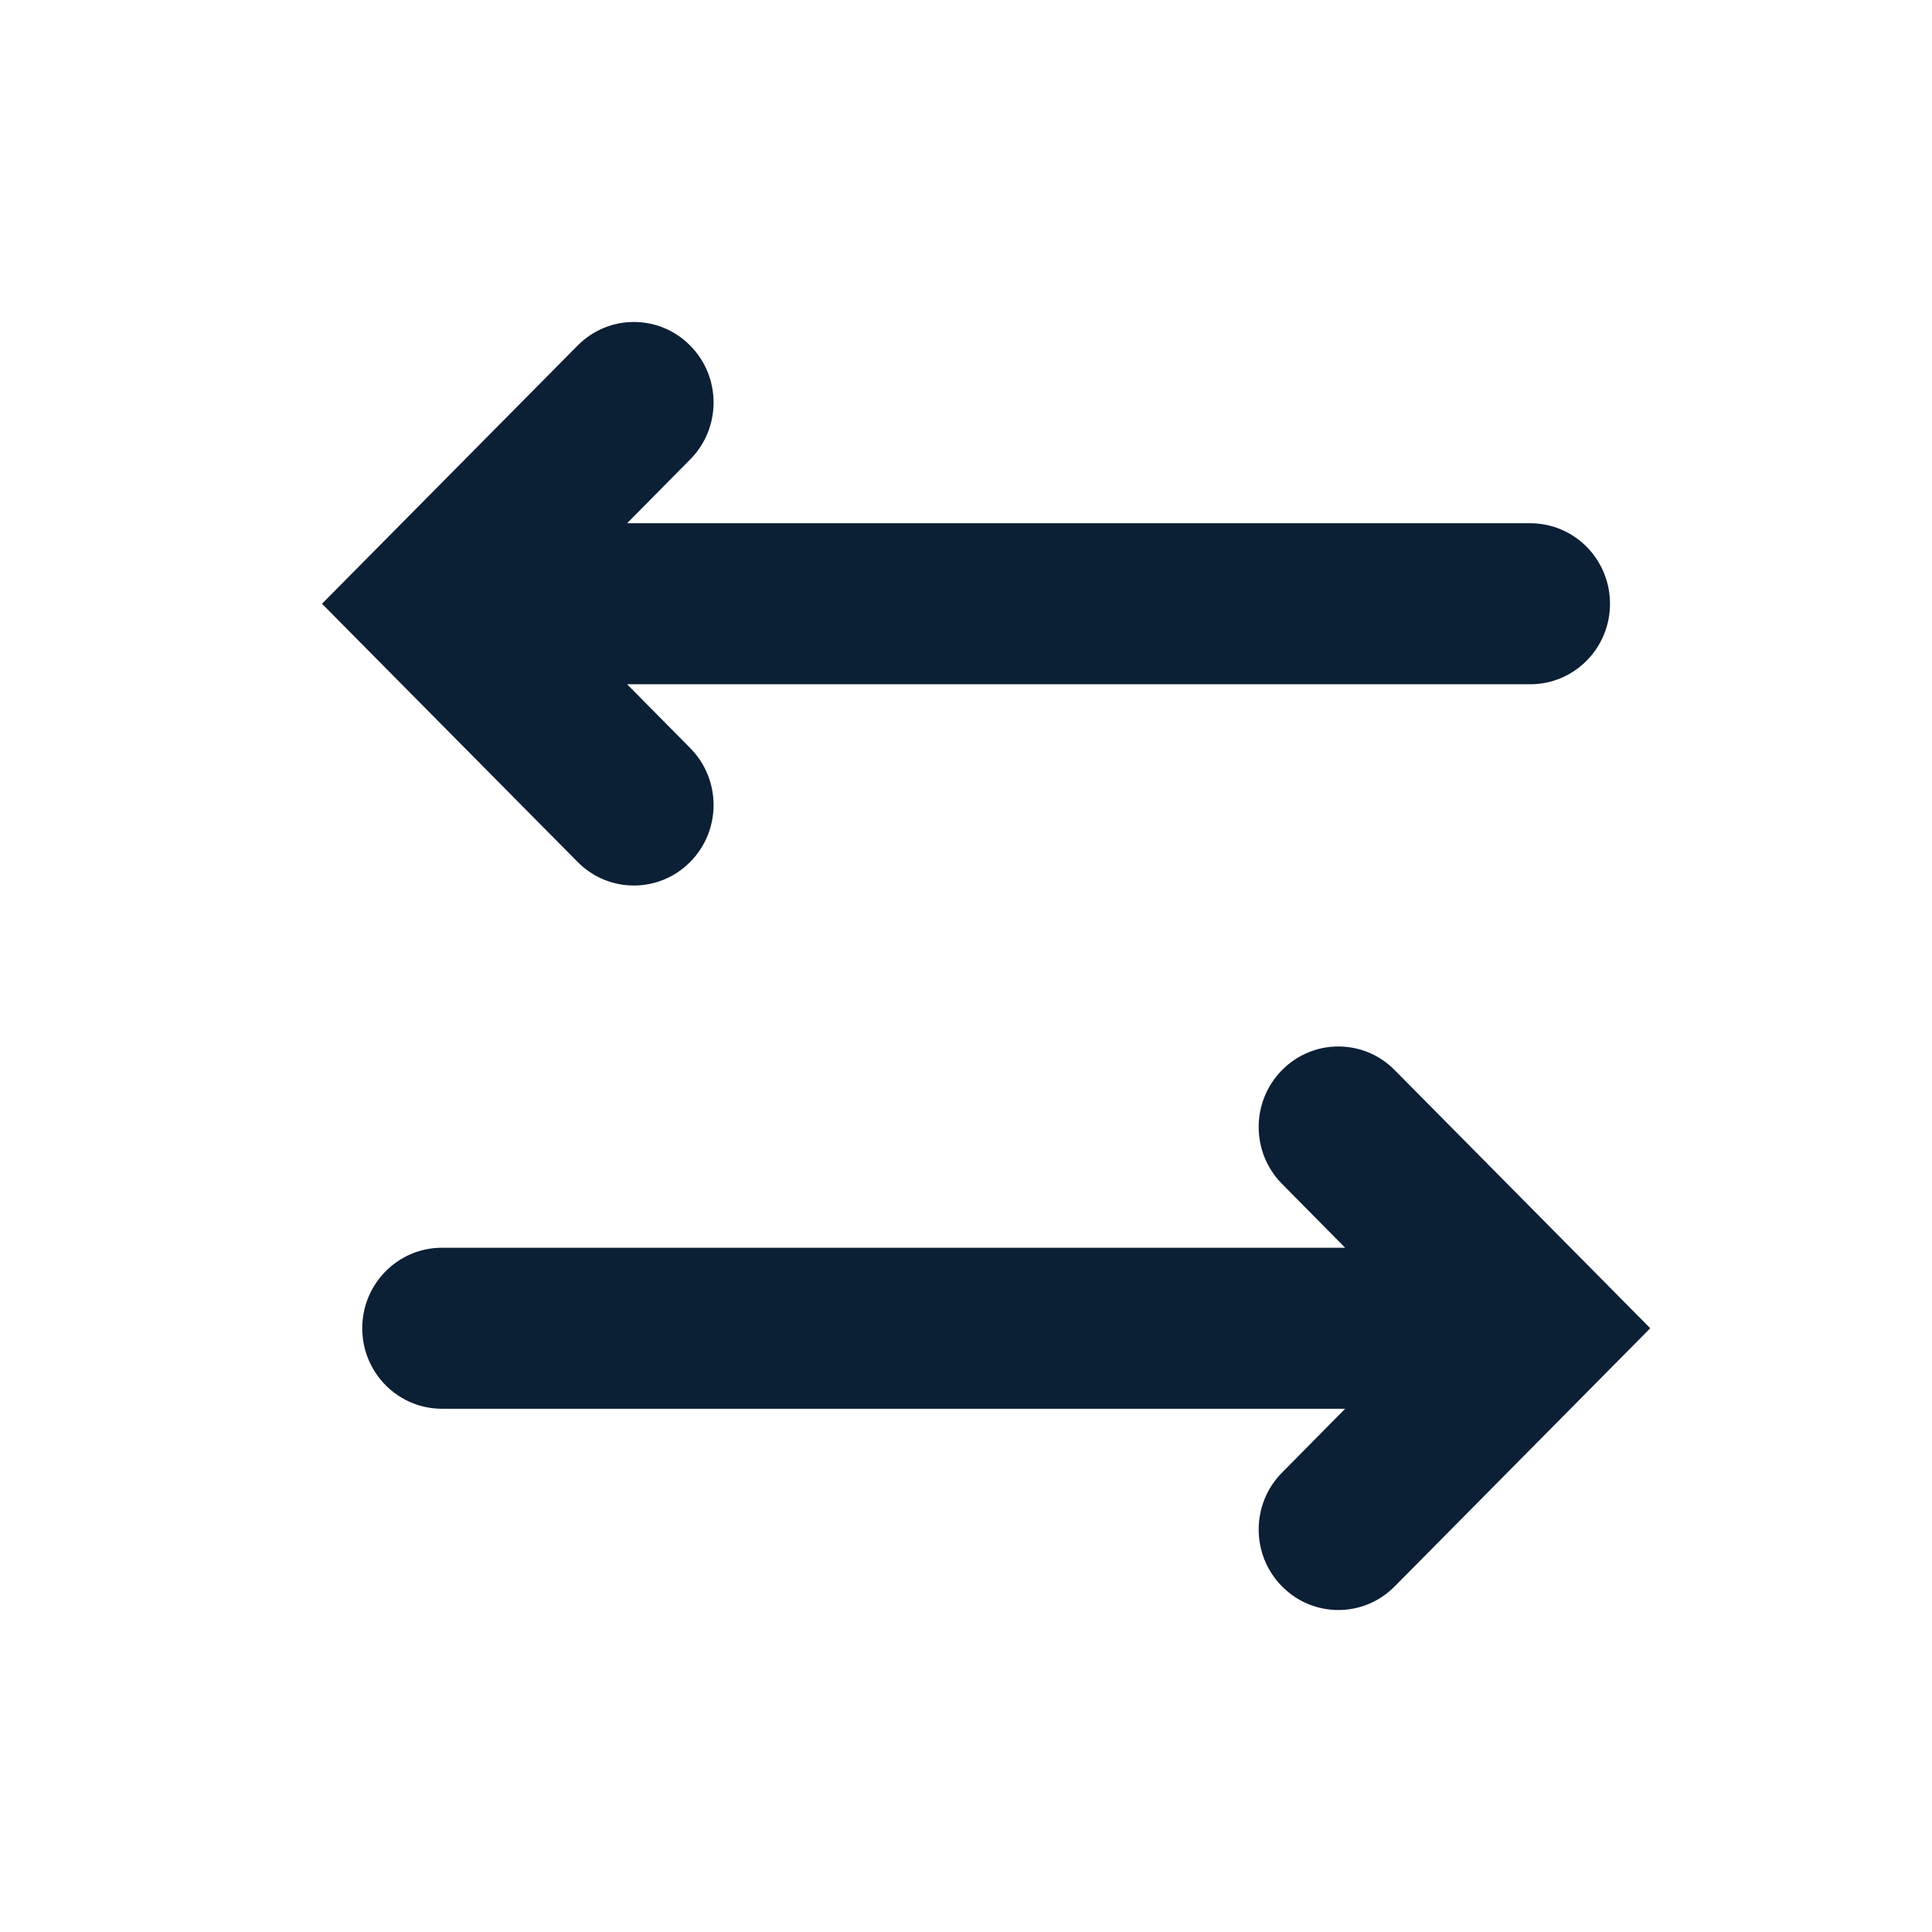
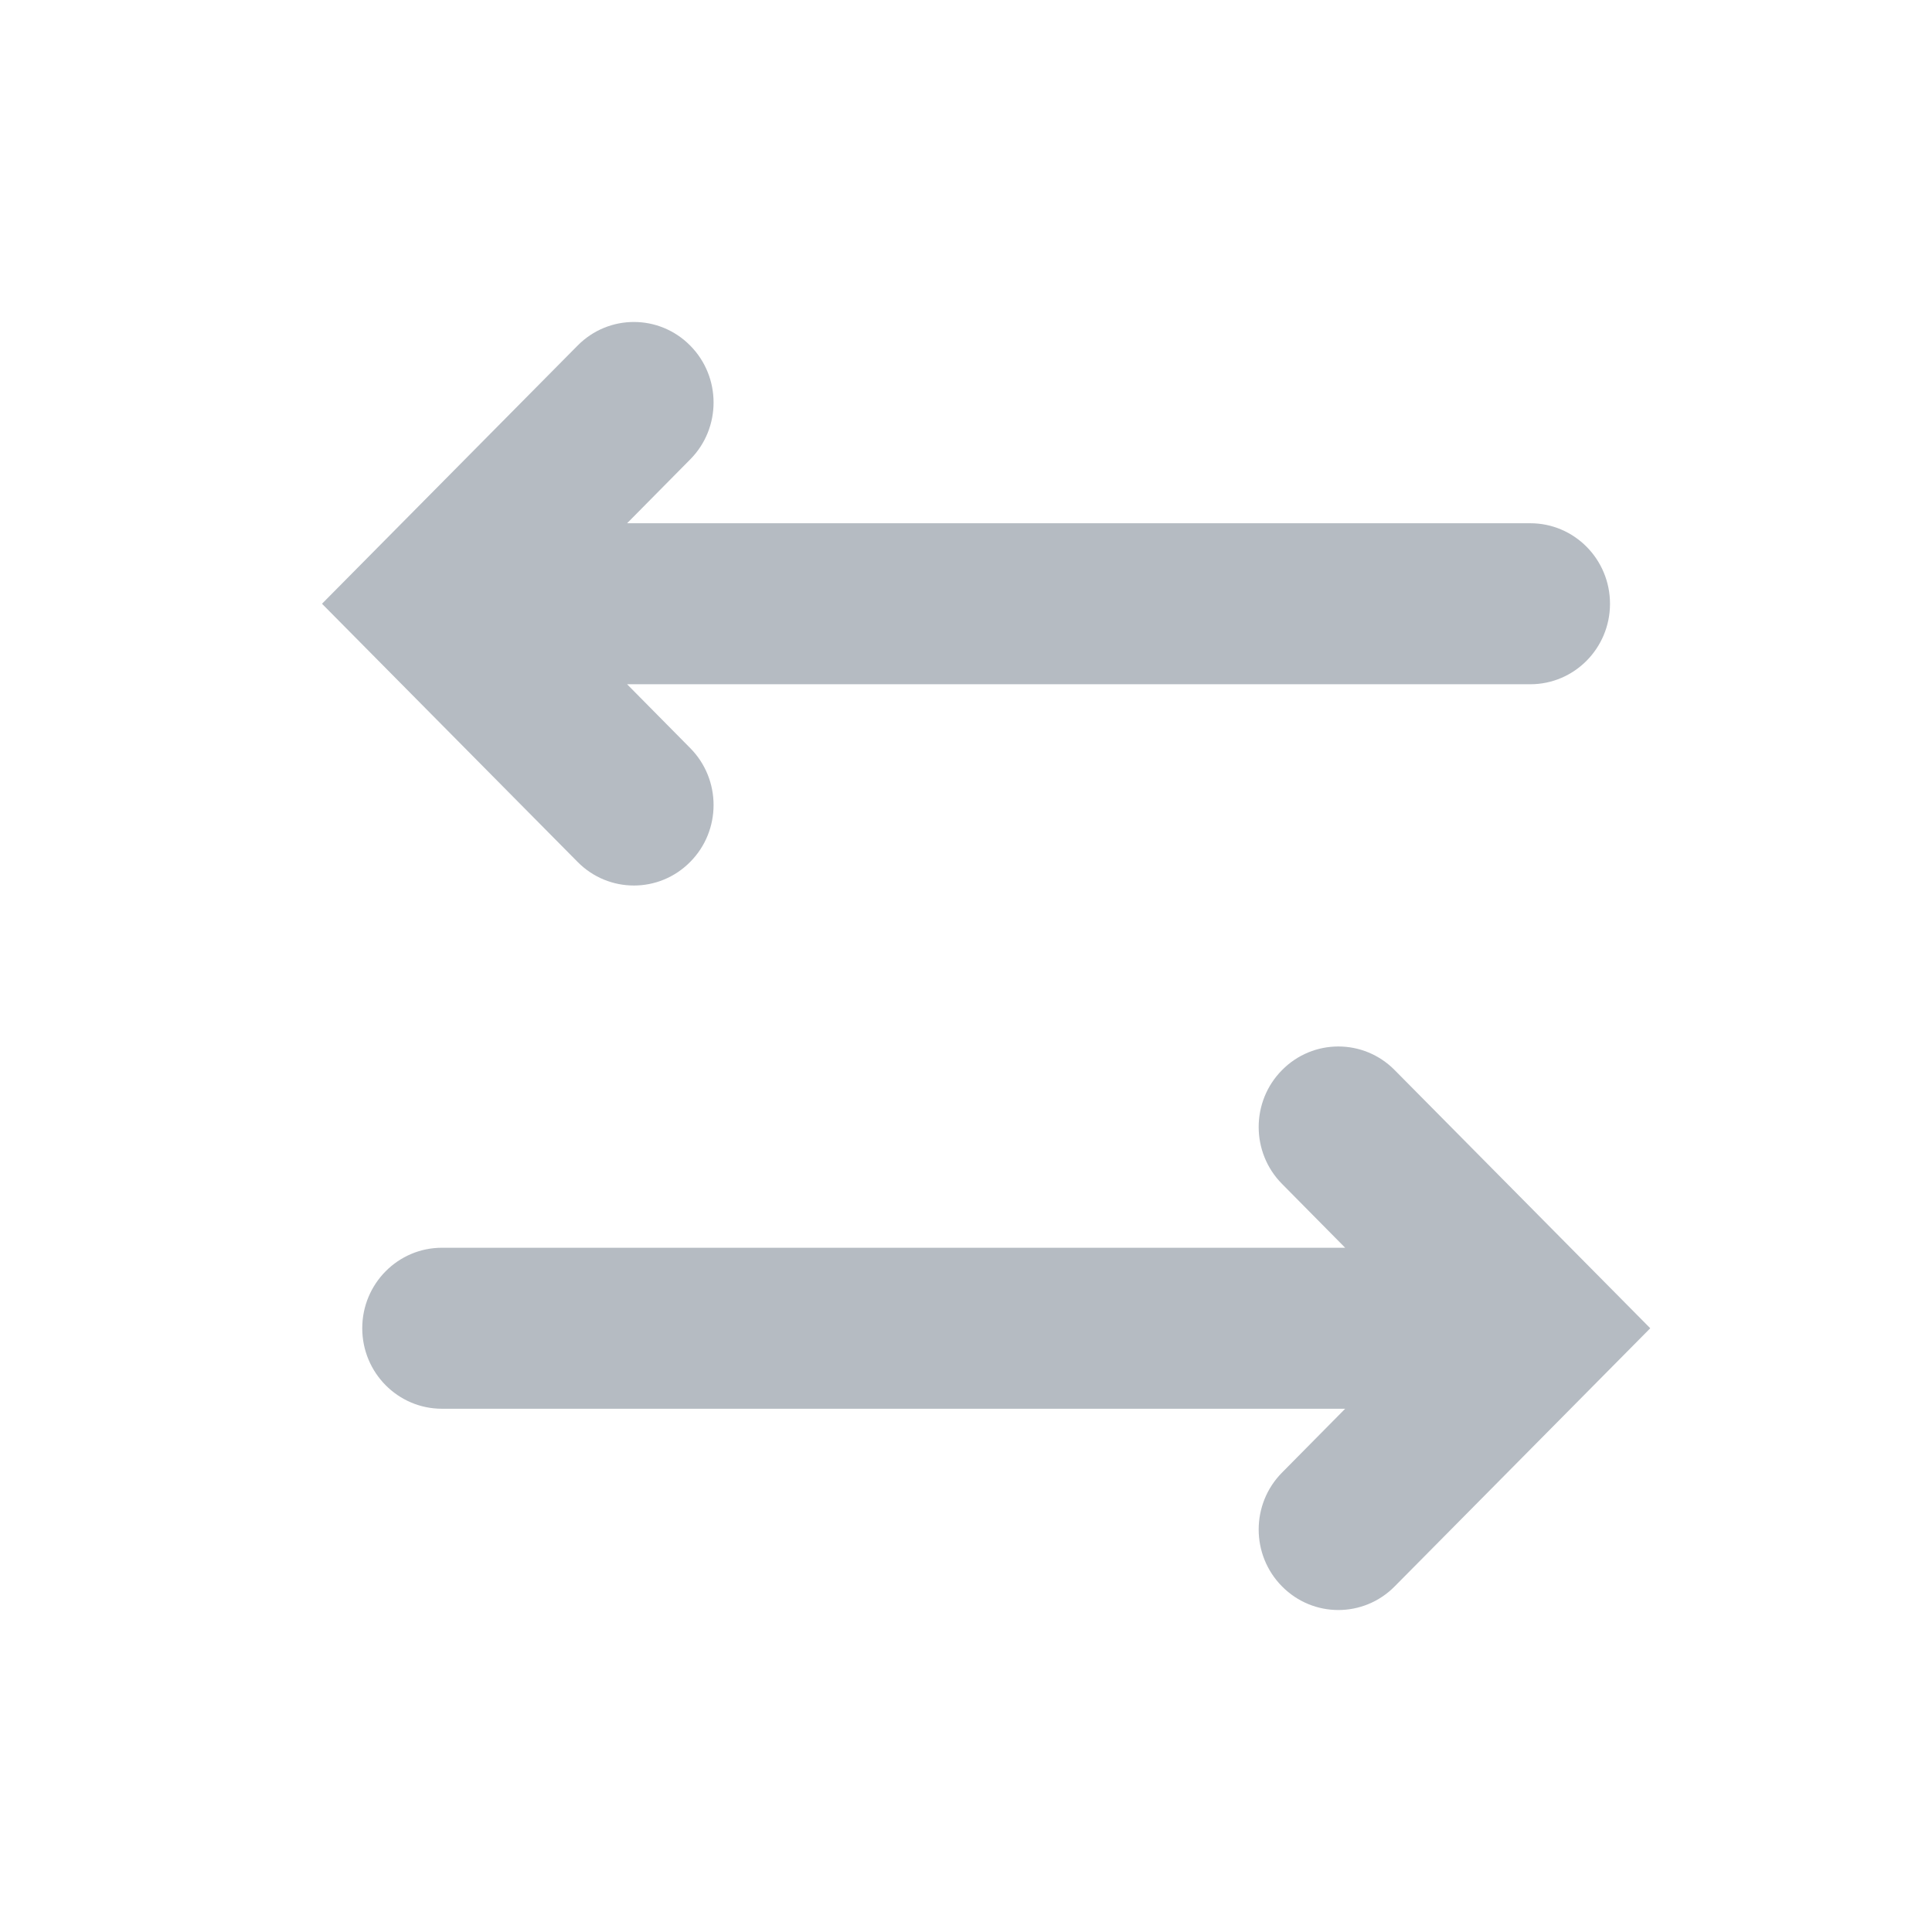
<svg xmlns="http://www.w3.org/2000/svg" width="24px" height="24px" viewBox="0 0 24 24" version="1.1">
  <g id="Page-1" stroke="none" stroke-width="1" fill="none" fill-rule="evenodd">
    <g id="icon_navigation-payment_m_black">
      <rect id="Rectangle" x="0" y="0" width="24" height="24" />
-       <path d="M8.29,15.5 L19.51,15.5 C20.057,15.5 20.5,15.948 20.5,16.5 C20.5,17.052 20.057,17.5 19.51,17.5 L8.29,17.5 L9.074,18.293 C9.461,18.683 9.461,19.317 9.074,19.707 C8.688,20.098 8.061,20.098 7.675,19.707 L4.5,16.5 L7.675,13.293 C8.061,12.902 8.688,12.902 9.074,13.293 C9.461,13.683 9.461,14.317 9.074,14.707 L8.29,15.5 Z" id="Path" fill="#0B1F35" transform="translate(12.5, 16.5) scale(-1, 1) translate(-12.5, -16.5) " />
-       <path d="M7.79,6.5 L19.01,6.5 C19.557,6.5 20,6.948 20,7.5 C20,8.052 19.557,8.5 19.01,8.5 L7.79,8.5 L8.574,9.293 C8.961,9.683 8.961,10.317 8.574,10.707 C8.188,11.098 7.561,11.098 7.175,10.707 L4,7.5 L7.175,4.293 C7.561,3.902 8.188,3.902 8.574,4.293 C8.961,4.683 8.961,5.317 8.574,5.707 L7.79,6.5 Z" id="Path" fill="#0B1F35" />
+       <path d="M8.29,15.5 L19.51,15.5 C20.057,15.5 20.5,15.948 20.5,16.5 C20.5,17.052 20.057,17.5 19.51,17.5 L8.29,17.5 L9.074,18.293 C9.461,18.683 9.461,19.317 9.074,19.707 C8.688,20.098 8.061,20.098 7.675,19.707 L4.5,16.5 L7.675,13.293 C8.061,12.902 8.688,12.902 9.074,13.293 C9.461,13.683 9.461,14.317 9.074,14.707 L8.29,15.5 Z" id="Path" fill="#B5BBC2" transform="translate(12.5, 16.5) scale(-1, 1) translate(-12.5, -16.5) " />
+       <path d="M7.79,6.5 L19.01,6.5 C19.557,6.5 20,6.948 20,7.5 C20,8.052 19.557,8.5 19.01,8.5 L7.79,8.5 L8.574,9.293 C8.961,9.683 8.961,10.317 8.574,10.707 C8.188,11.098 7.561,11.098 7.175,10.707 L4,7.5 L7.175,4.293 C7.561,3.902 8.188,3.902 8.574,4.293 C8.961,4.683 8.961,5.317 8.574,5.707 L7.79,6.5 Z" id="Path" fill="#B5BBC2" />
    </g>
  </g>
</svg>
